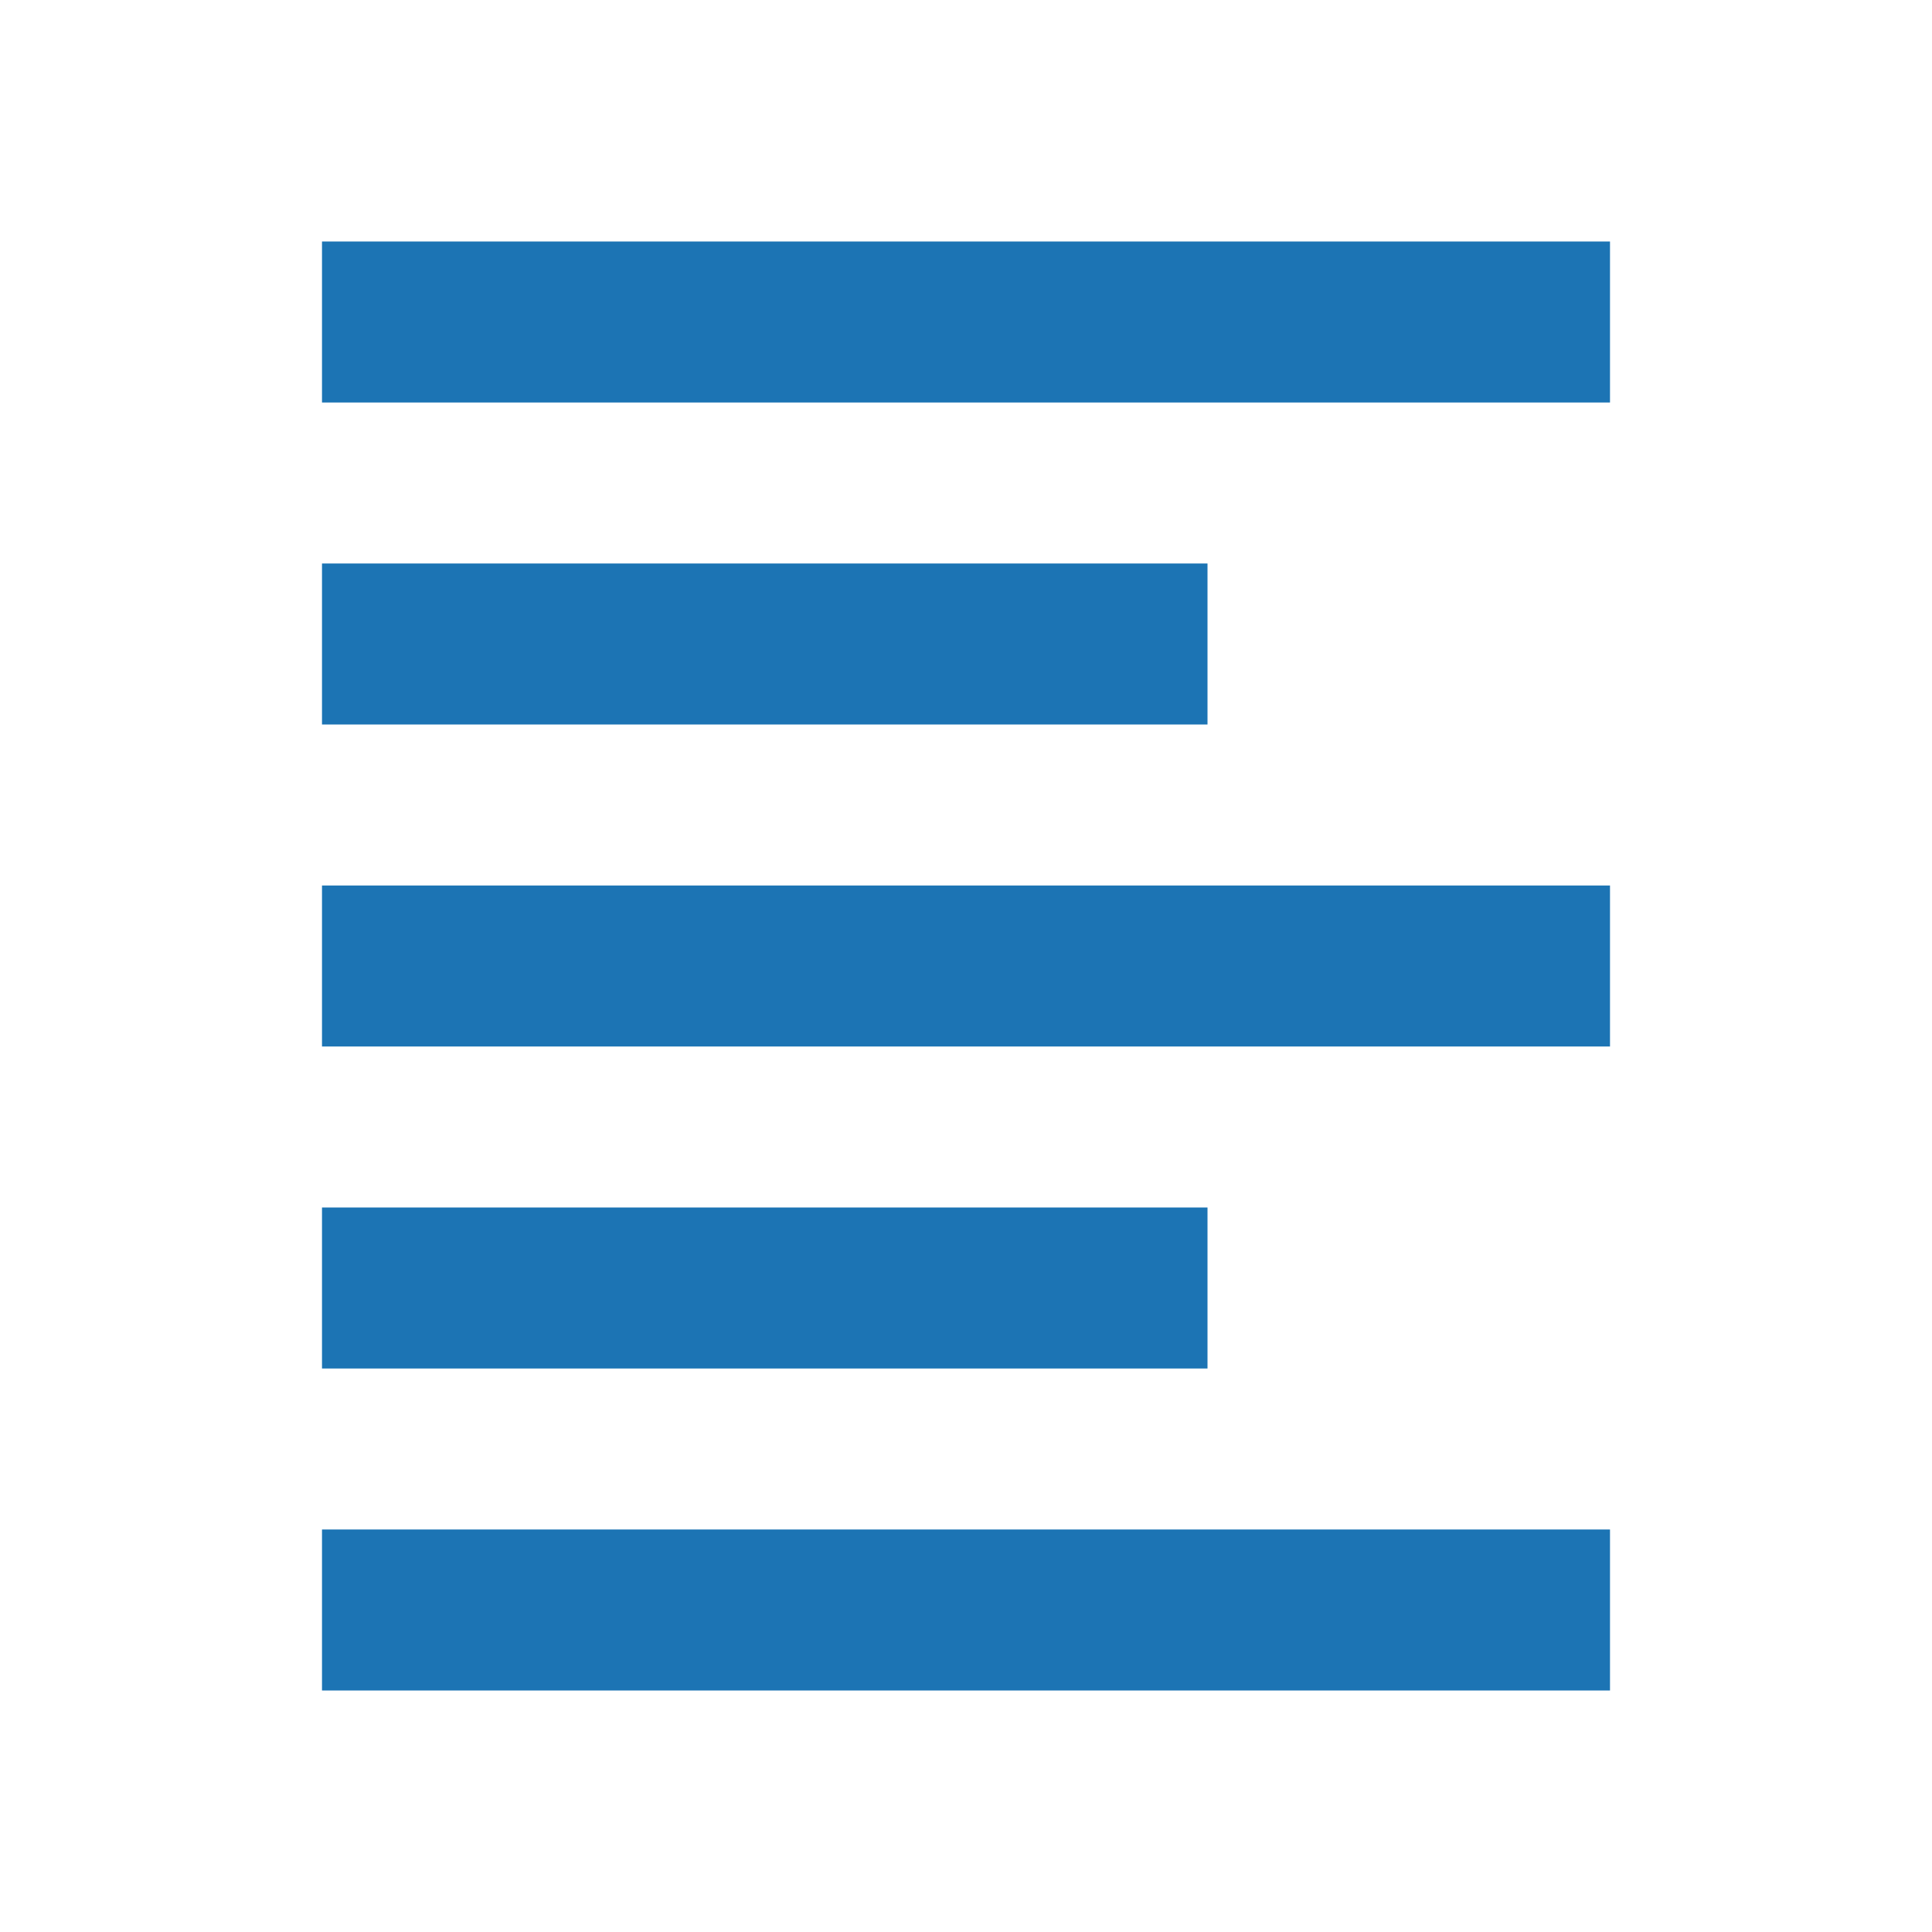
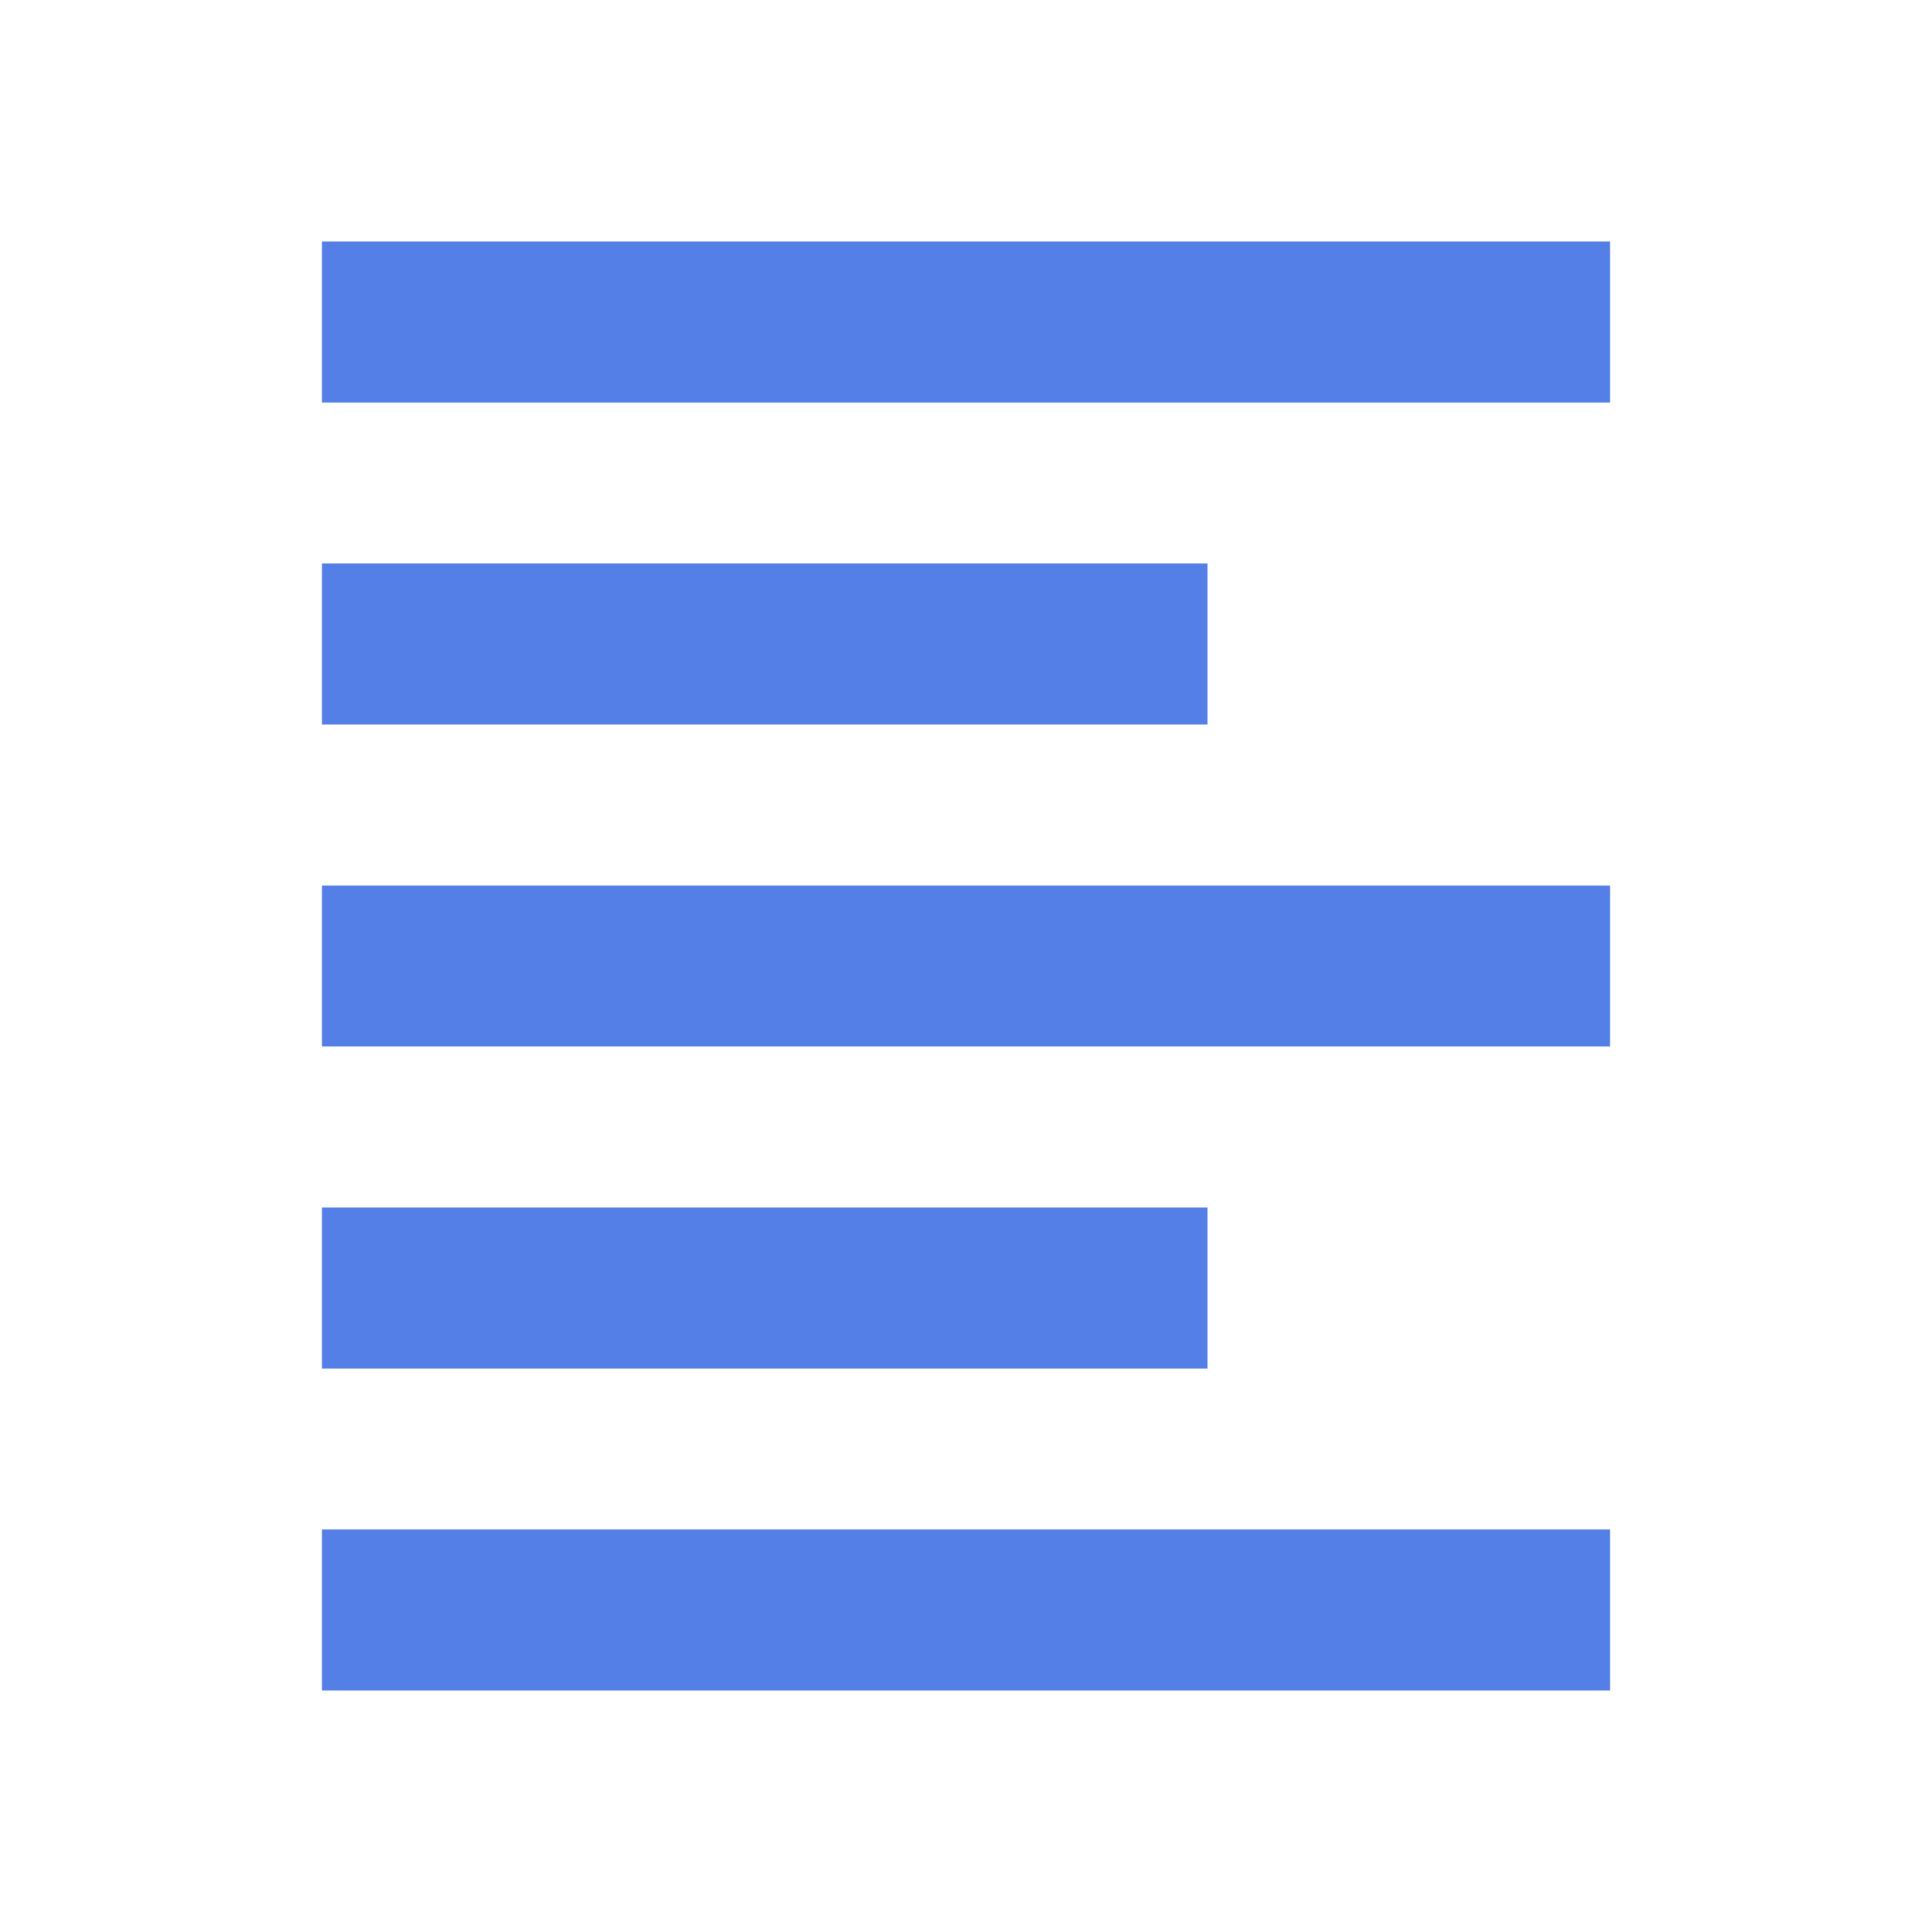
- <svg xmlns="http://www.w3.org/2000/svg" width="24" height="24" viewBox="0 0 24 24" style="fill: rgba(28, 116, 180, 1);transform: ;msFilter:;">
+ <svg xmlns="http://www.w3.org/2000/svg" width="24" height="24" viewBox="0 0 24 24" style="fill: rgba(83, 127, 231, 1);transform: ;msFilter:;">
  <path d="M4 19h16v2H4zm0-4h11v2H4zm0-4h16v2H4zm0-8h16v2H4zm0 4h11v2H4z" />
</svg>
